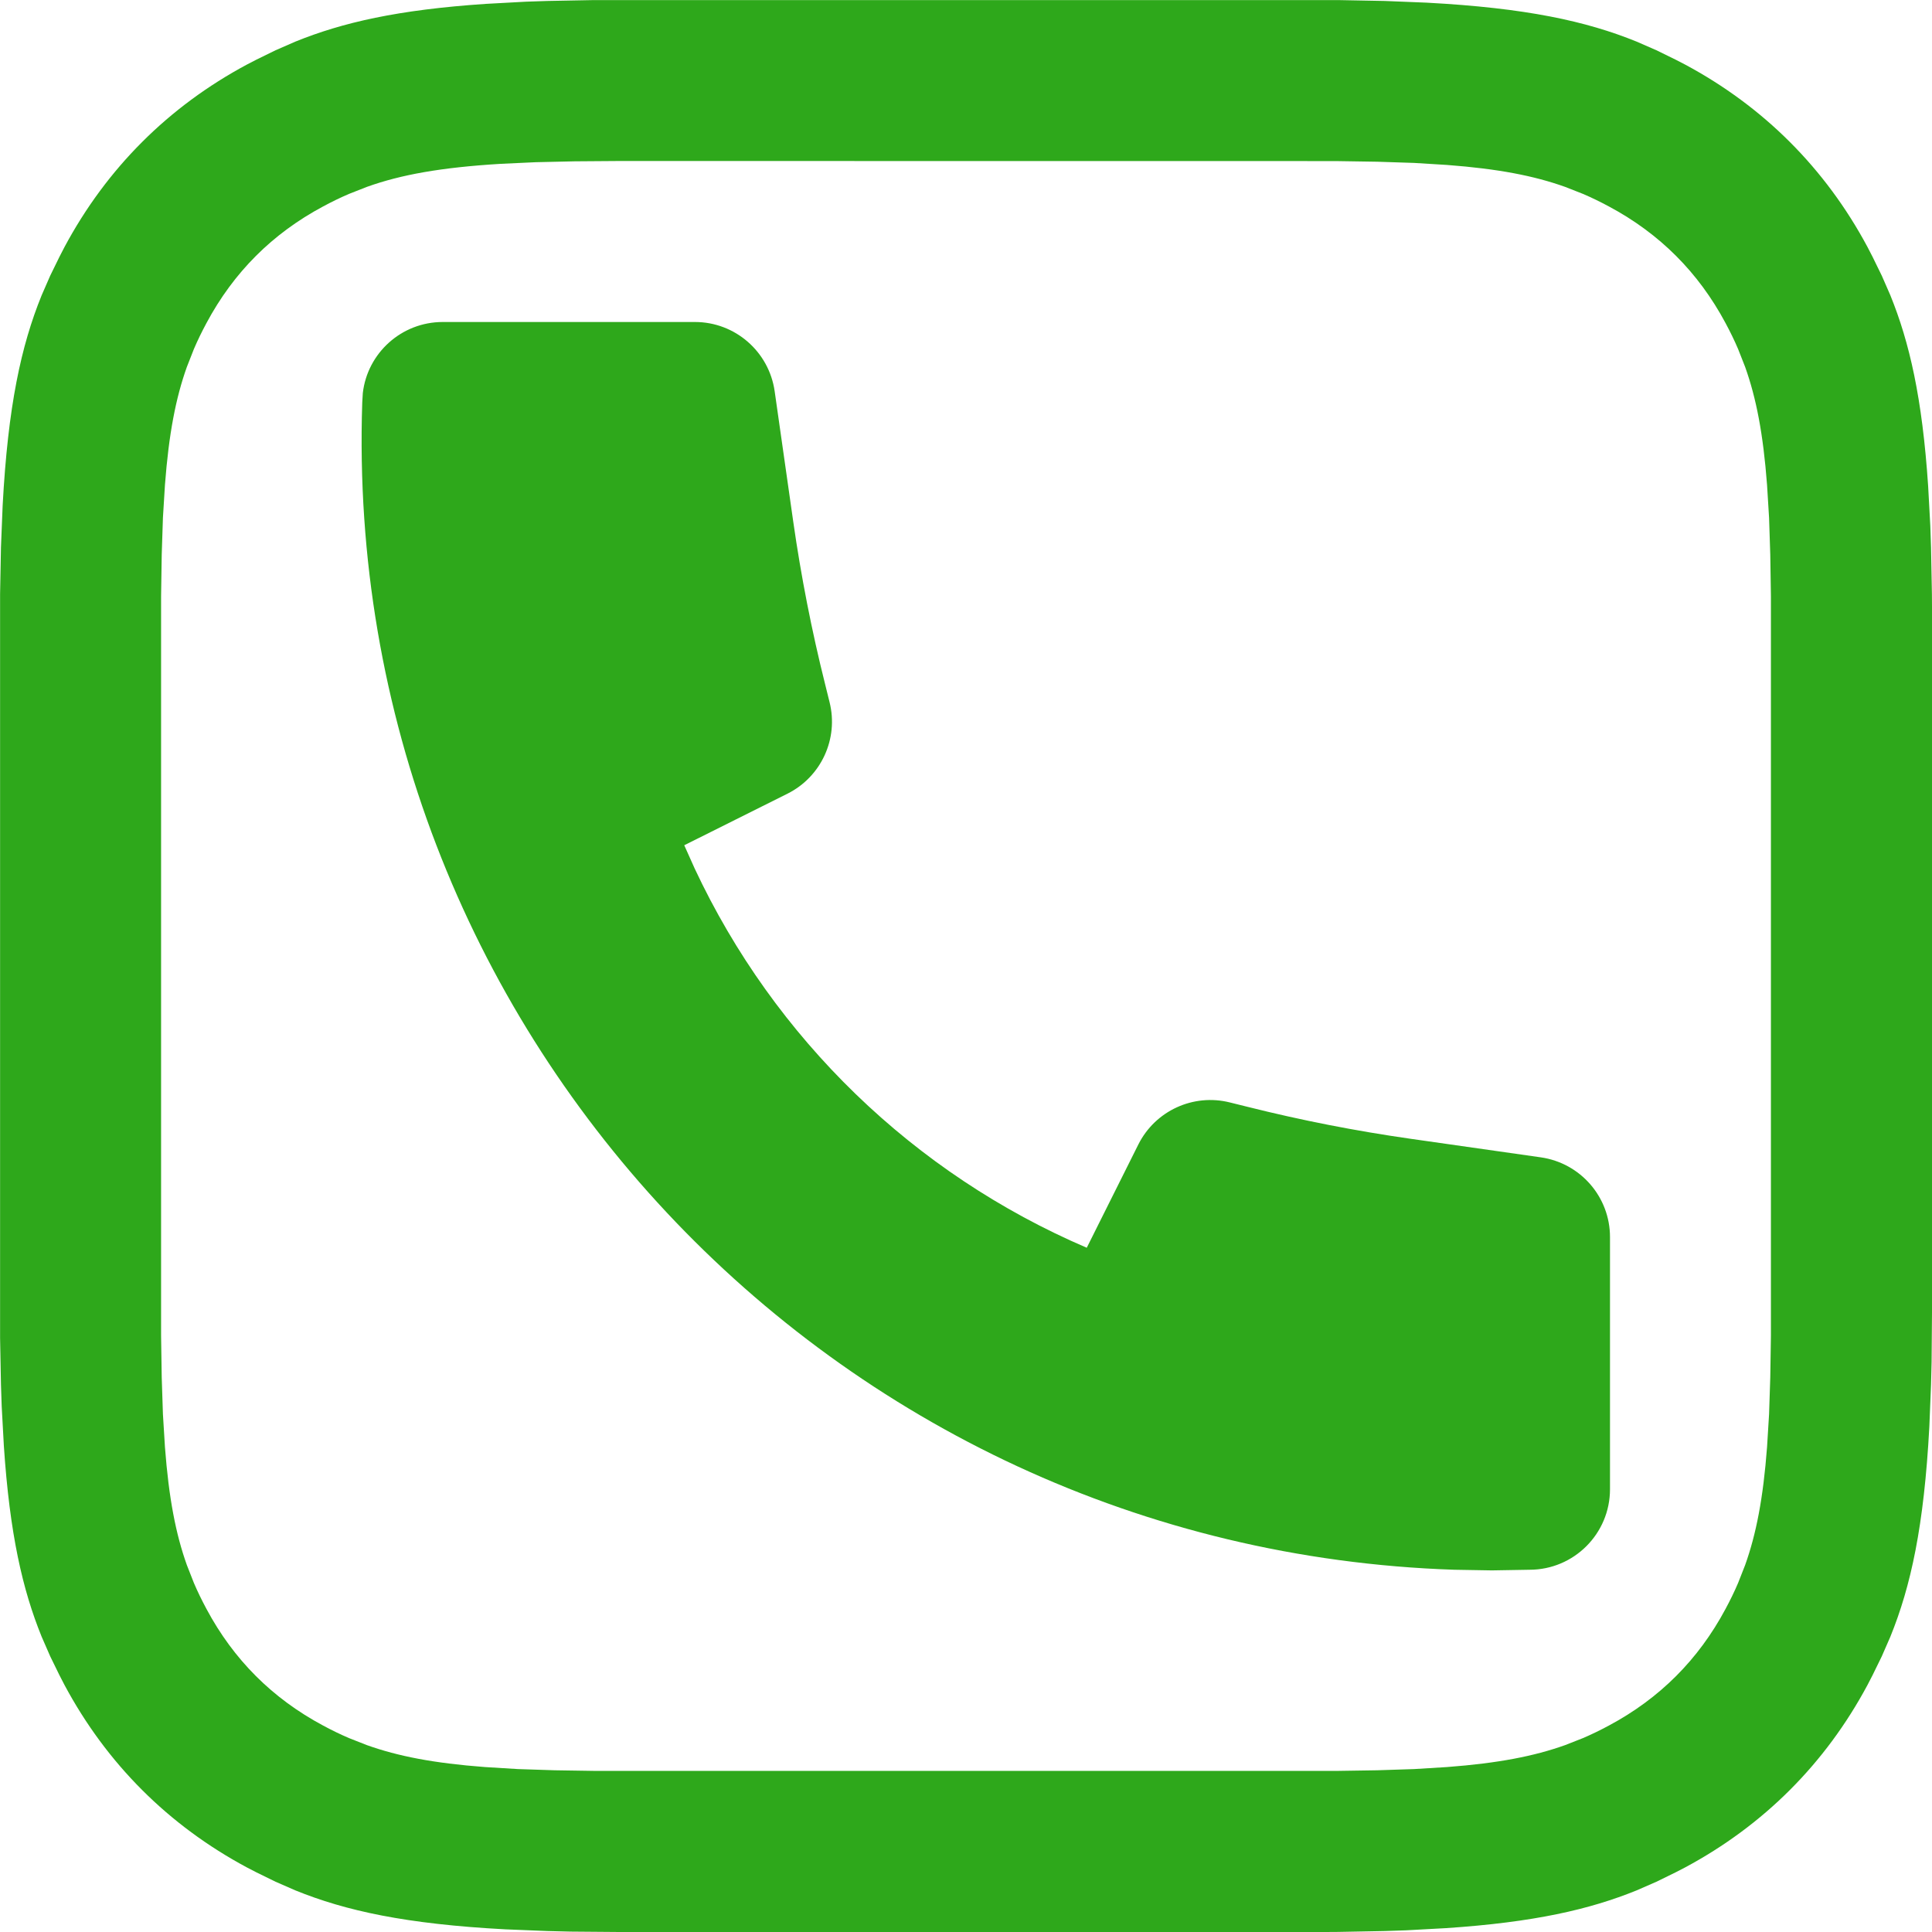
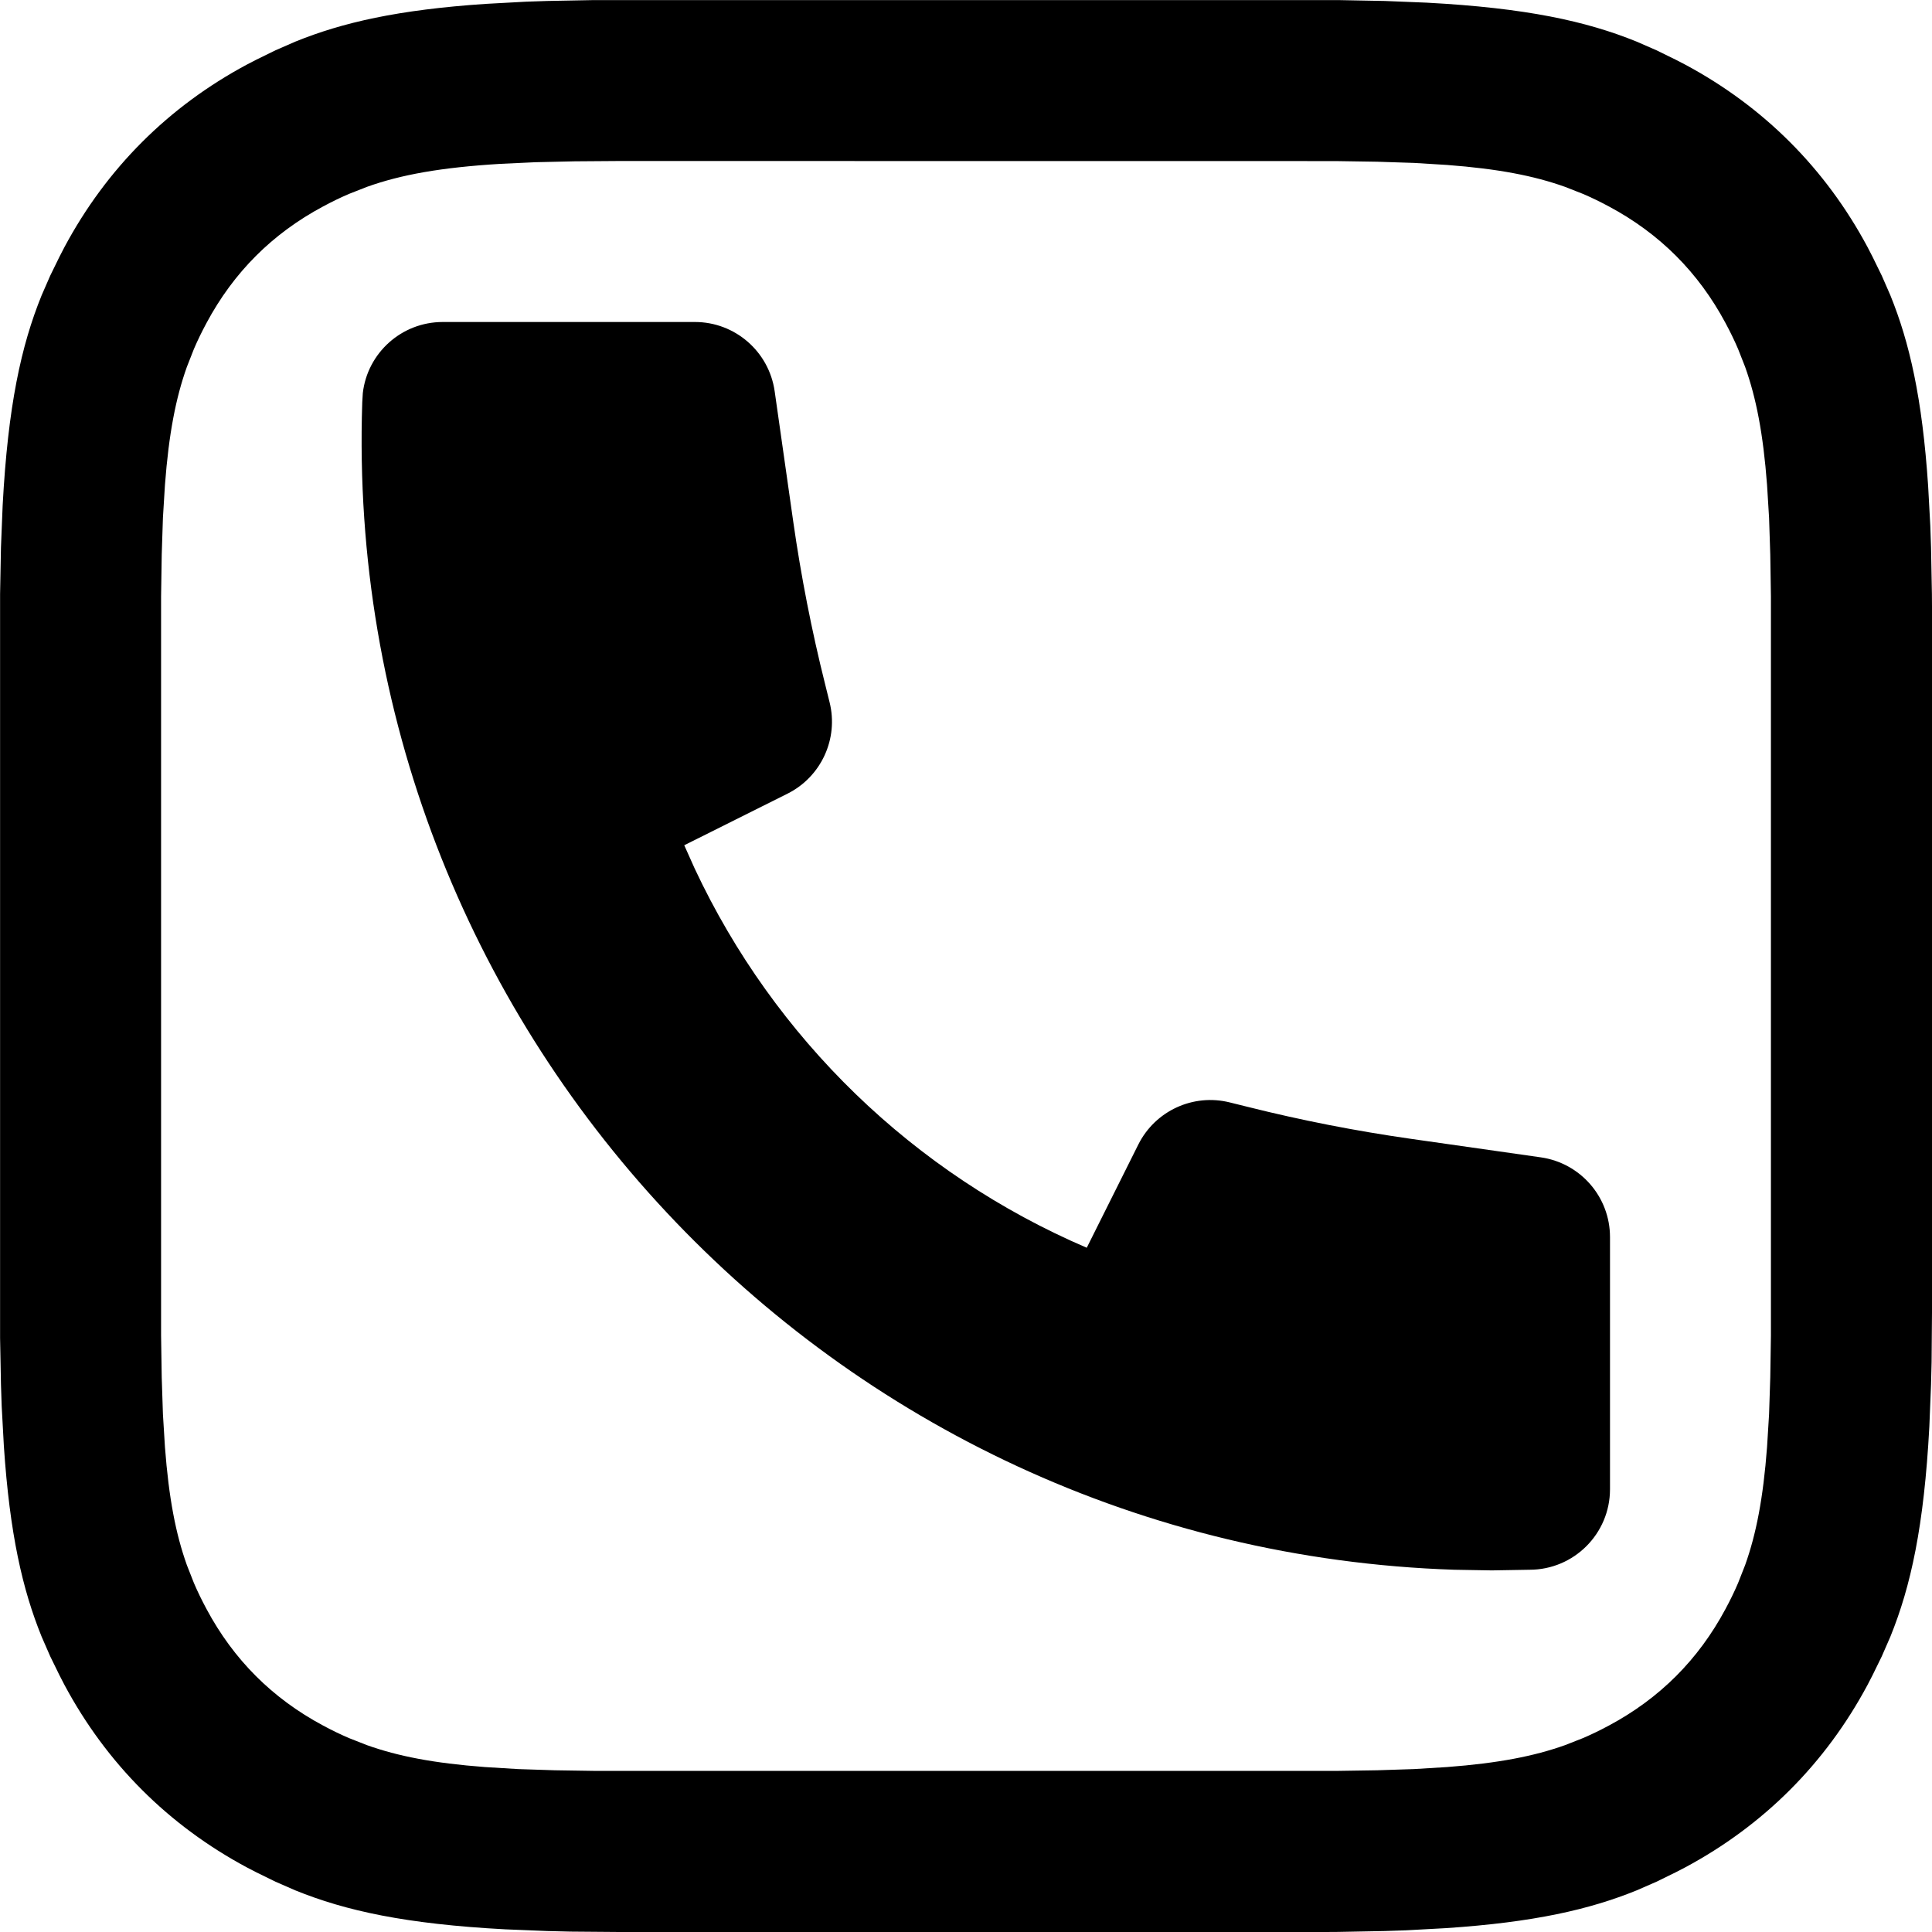
<svg xmlns="http://www.w3.org/2000/svg" width="24px" height="24px" viewBox="0 0 24 24" version="1.1">
  <g id="🎛-Styleguide" stroke="none" stroke-width="1" fill="none" fill-rule="evenodd">
-     <g id="Icons" transform="translate(-224, -800)" fill="#2EA81B">
+     <g id="Icons" transform="translate(-224, -800)" fill="currentColor">
      <g id="Icon" transform="translate(224, 800)">
        <path d="M16.621,0.001 L17.201,0.012 L17.722,0.033 C18.959,0.099 19.705,0.263 20.331,0.517 L20.576,0.624 L20.813,0.74 C20.852,0.76 20.891,0.78 20.931,0.801 C21.908,1.324 22.676,2.092 23.199,3.069 L23.26,3.187 L23.376,3.424 L23.483,3.669 C23.72,4.253 23.879,4.942 23.952,6.037 L23.979,6.532 C23.982,6.619 23.985,6.708 23.988,6.799 L23.999,7.379 L24,7.533 L24,7.533 L24,16.308 L23.995,16.918 C23.993,17.015 23.991,17.109 23.988,17.201 L23.967,17.722 C23.901,18.959 23.737,19.705 23.483,20.331 L23.376,20.576 L23.26,20.813 C23.24,20.852 23.22,20.891 23.199,20.931 C22.676,21.908 21.908,22.676 20.931,23.199 L20.813,23.26 L20.576,23.376 L20.331,23.483 C19.747,23.72 19.058,23.879 17.963,23.952 L17.468,23.979 C17.381,23.982 17.292,23.985 17.201,23.988 L16.621,23.999 L16.467,24 L16.467,24 L7.692,24 L7.082,23.995 C6.985,23.993 6.891,23.991 6.799,23.988 L6.278,23.967 C5.041,23.901 4.295,23.737 3.669,23.483 L3.424,23.376 L3.187,23.26 C3.148,23.24 3.109,23.22 3.069,23.199 C2.092,22.676 1.324,21.908 0.801,20.931 L0.74,20.813 L0.624,20.576 L0.517,20.331 C0.28,19.747 0.121,19.058 0.048,17.963 L0.021,17.468 C0.018,17.381 0.015,17.292 0.012,17.201 L0.001,16.621 L0.001,7.379 L0.012,6.799 L0.033,6.278 C0.099,5.041 0.263,4.295 0.517,3.669 L0.624,3.424 L0.74,3.187 C0.76,3.148 0.78,3.109 0.801,3.069 C1.324,2.092 2.092,1.324 3.069,0.801 L3.187,0.74 L3.424,0.624 L3.669,0.517 C4.253,0.28 4.942,0.121 6.037,0.048 L6.532,0.021 C6.619,0.018 6.708,0.015 6.799,0.012 L7.379,0.001 L16.621,0.001 Z M7.692,2 L7.142,2.004 L6.654,2.015 L6.222,2.035 C5.477,2.08 4.981,2.17 4.559,2.321 L4.335,2.409 C4.225,2.456 4.119,2.508 4.013,2.565 C3.383,2.902 2.902,3.383 2.565,4.013 C2.508,4.119 2.456,4.225 2.409,4.335 L2.321,4.559 C2.184,4.943 2.097,5.388 2.049,6.025 L2.024,6.432 L2.009,6.891 L2.001,7.409 L2.001,16.591 L2.009,17.109 L2.024,17.568 L2.049,17.975 C2.097,18.612 2.184,19.057 2.321,19.441 L2.409,19.665 C2.456,19.775 2.508,19.881 2.565,19.987 C2.902,20.617 3.383,21.098 4.013,21.435 C4.119,21.492 4.225,21.544 4.335,21.591 L4.559,21.679 C4.943,21.816 5.388,21.903 6.025,21.951 L6.432,21.976 L6.891,21.991 L7.409,21.999 L16.591,21.999 L17.109,21.991 L17.568,21.976 L17.975,21.951 C18.612,21.903 19.057,21.816 19.441,21.679 L19.665,21.591 C19.775,21.544 19.881,21.492 19.987,21.435 C20.617,21.098 21.098,20.617 21.435,19.987 C21.492,19.881 21.544,19.775 21.591,19.665 L21.679,19.441 C21.816,19.057 21.903,18.612 21.951,17.975 L21.976,17.568 L21.991,17.109 L21.999,16.591 L21.999,7.409 L21.991,6.891 L21.976,6.432 L21.951,6.025 C21.903,5.388 21.816,4.943 21.679,4.559 L21.591,4.335 C21.544,4.225 21.492,4.119 21.435,4.013 C21.098,3.383 20.617,2.902 19.987,2.565 C19.881,2.508 19.775,2.456 19.665,2.409 L19.441,2.321 C19.057,2.184 18.612,2.097 17.975,2.049 L17.568,2.024 L17.109,2.009 L16.591,2.001 L7.692,2 Z M8.633,4 C9.13,4 9.552,4.366 9.623,4.859 L9.623,4.859 L9.854,6.48 C9.951,7.159 10.083,7.834 10.25,8.5 L10.25,8.5 L10.305,8.722 C10.419,9.176 10.202,9.649 9.783,9.859 L9.783,9.859 L8.5,10.5 L8.63,10.79 C9.619,12.901 11.351,14.579 13.5,15.5 L13.5,15.5 L14.141,14.217 C14.351,13.798 14.824,13.581 15.278,13.695 L15.278,13.695 L15.5,13.75 C16.166,13.917 16.841,14.049 17.52,14.146 L17.52,14.146 L19.141,14.377 C19.634,14.448 20,14.87 20,15.367 L20,15.367 L20,18.5 C20,19.052 19.552,19.5 19,19.5 L19,19.5 L18.532,19.508 L18.065,19.5 C10.315,19.242 4.242,12.75 4.5,5 L4.5,5 L4.507,4.883 C4.564,4.386 4.987,4 5.5,4 L5.5,4 Z" id="★-Icon" />
      </g>
    </g>
  </g>
</svg>
